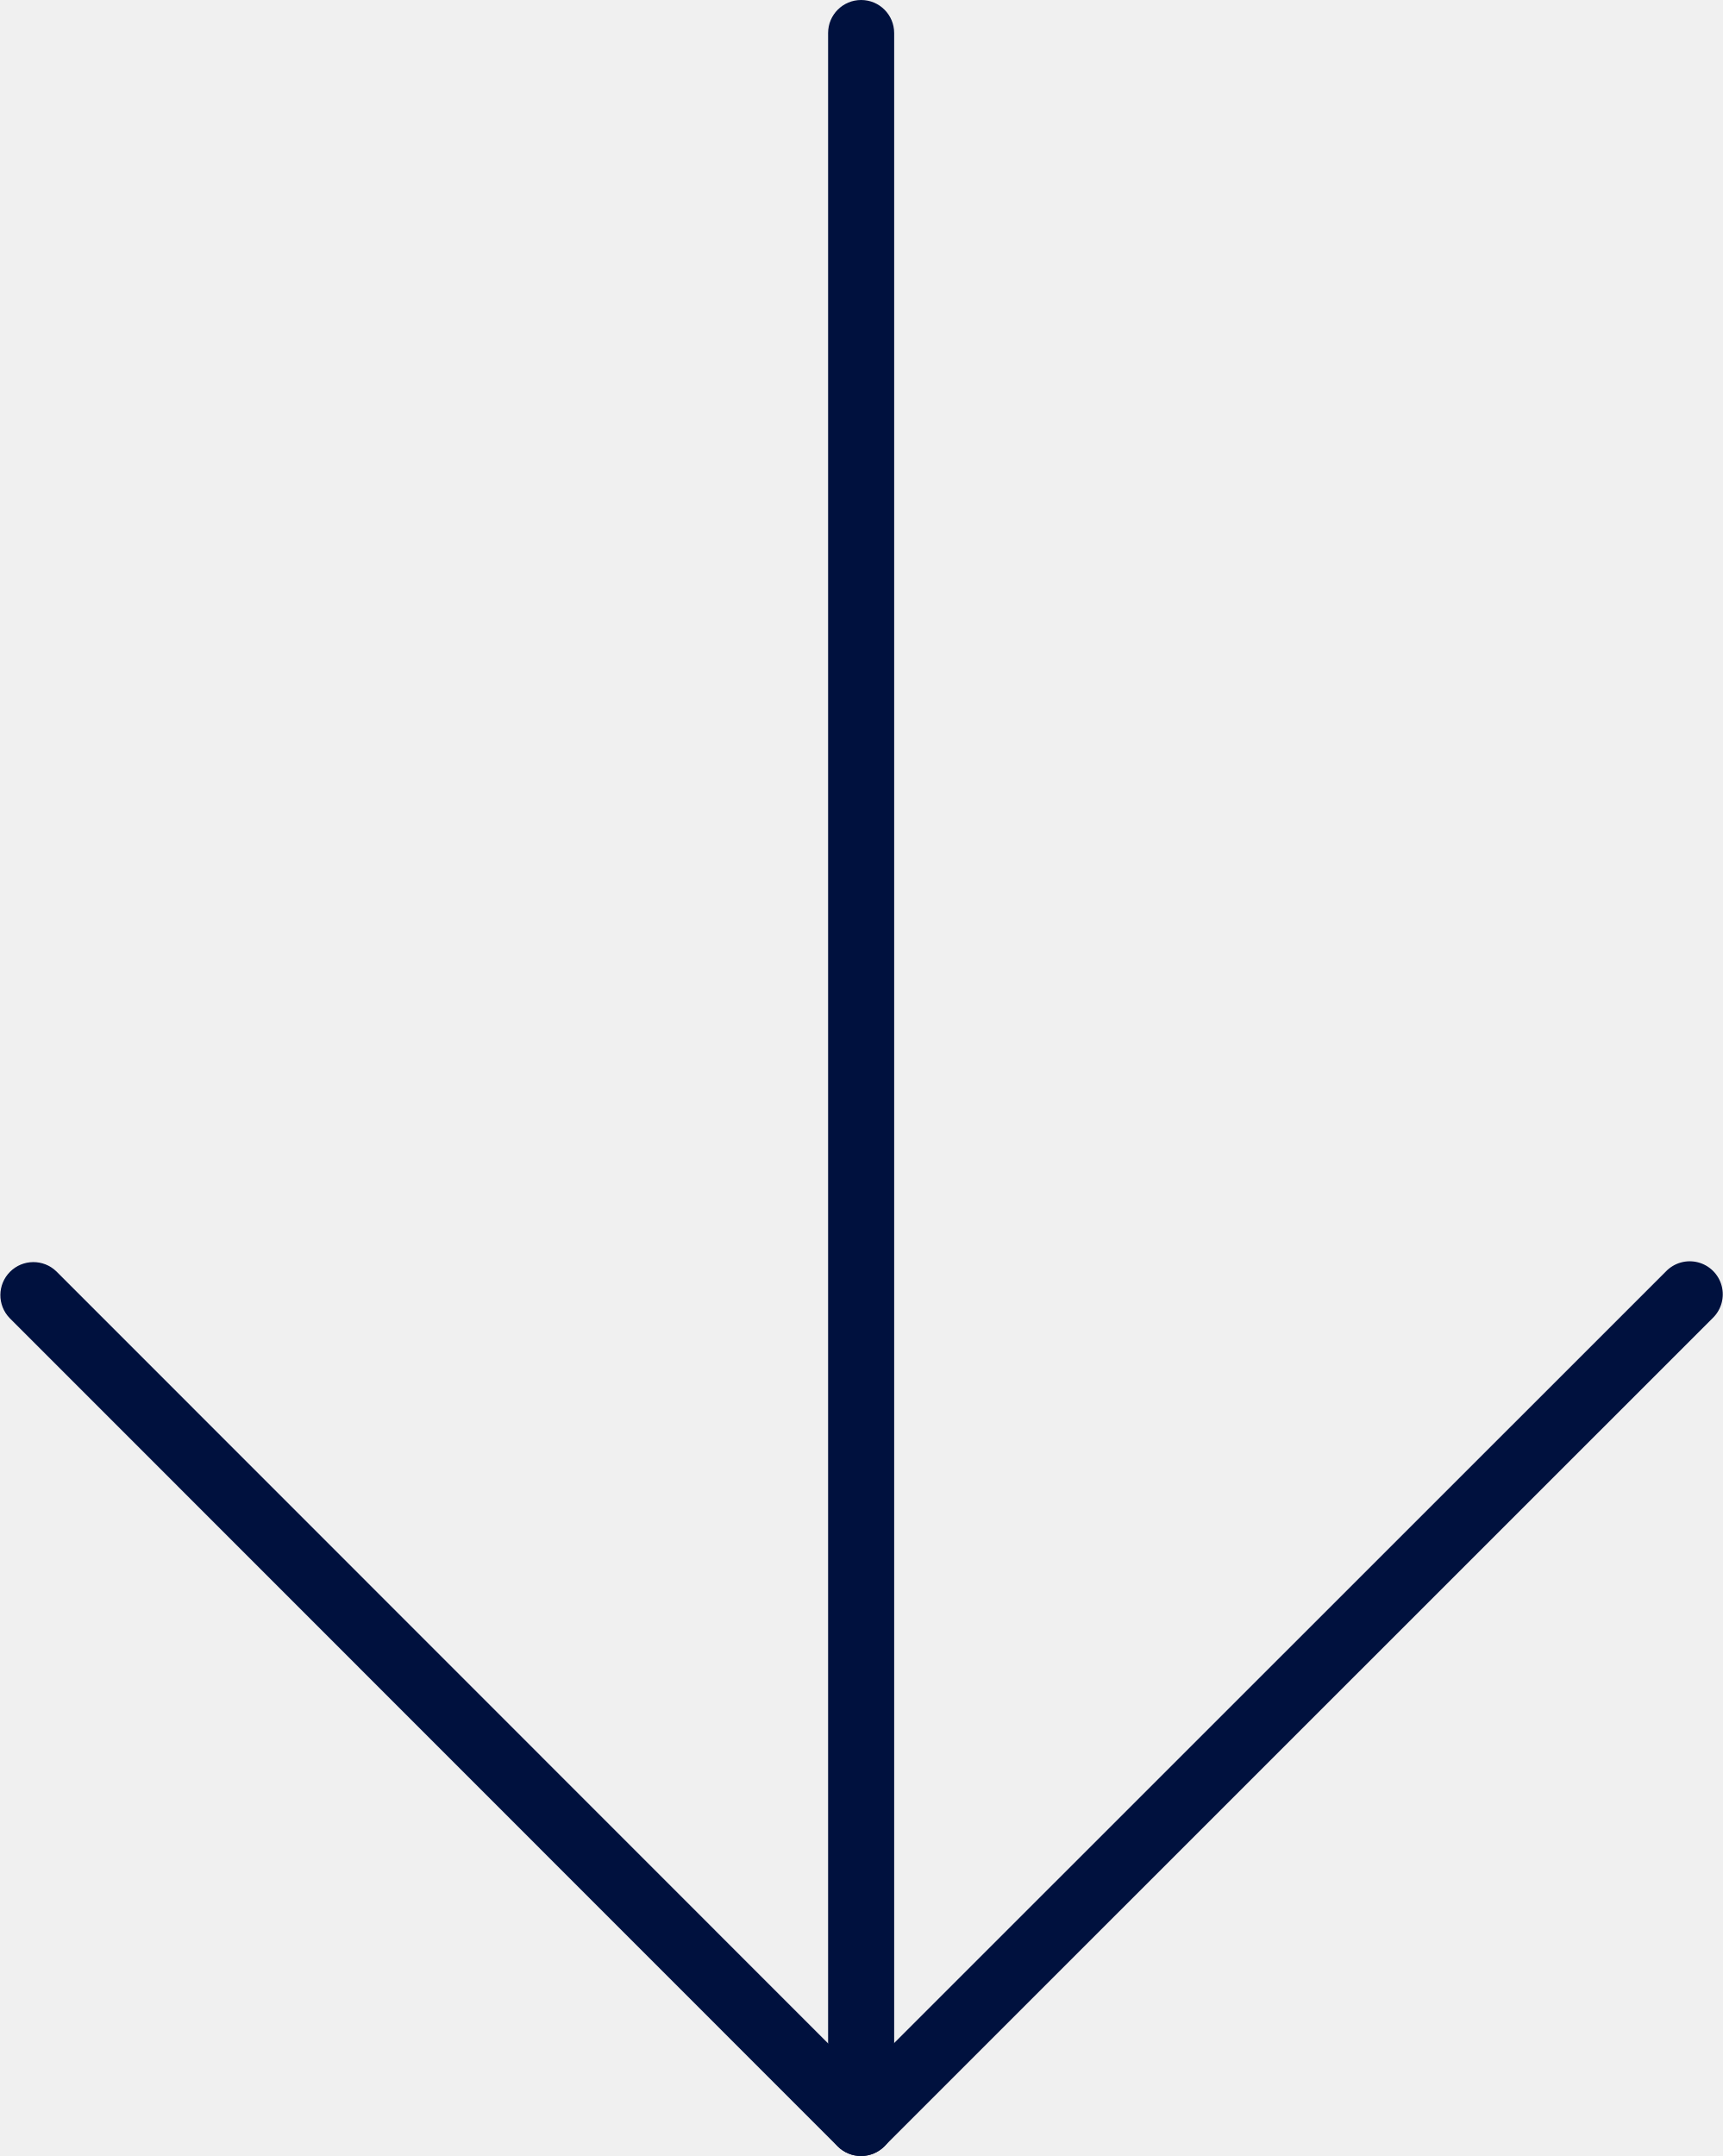
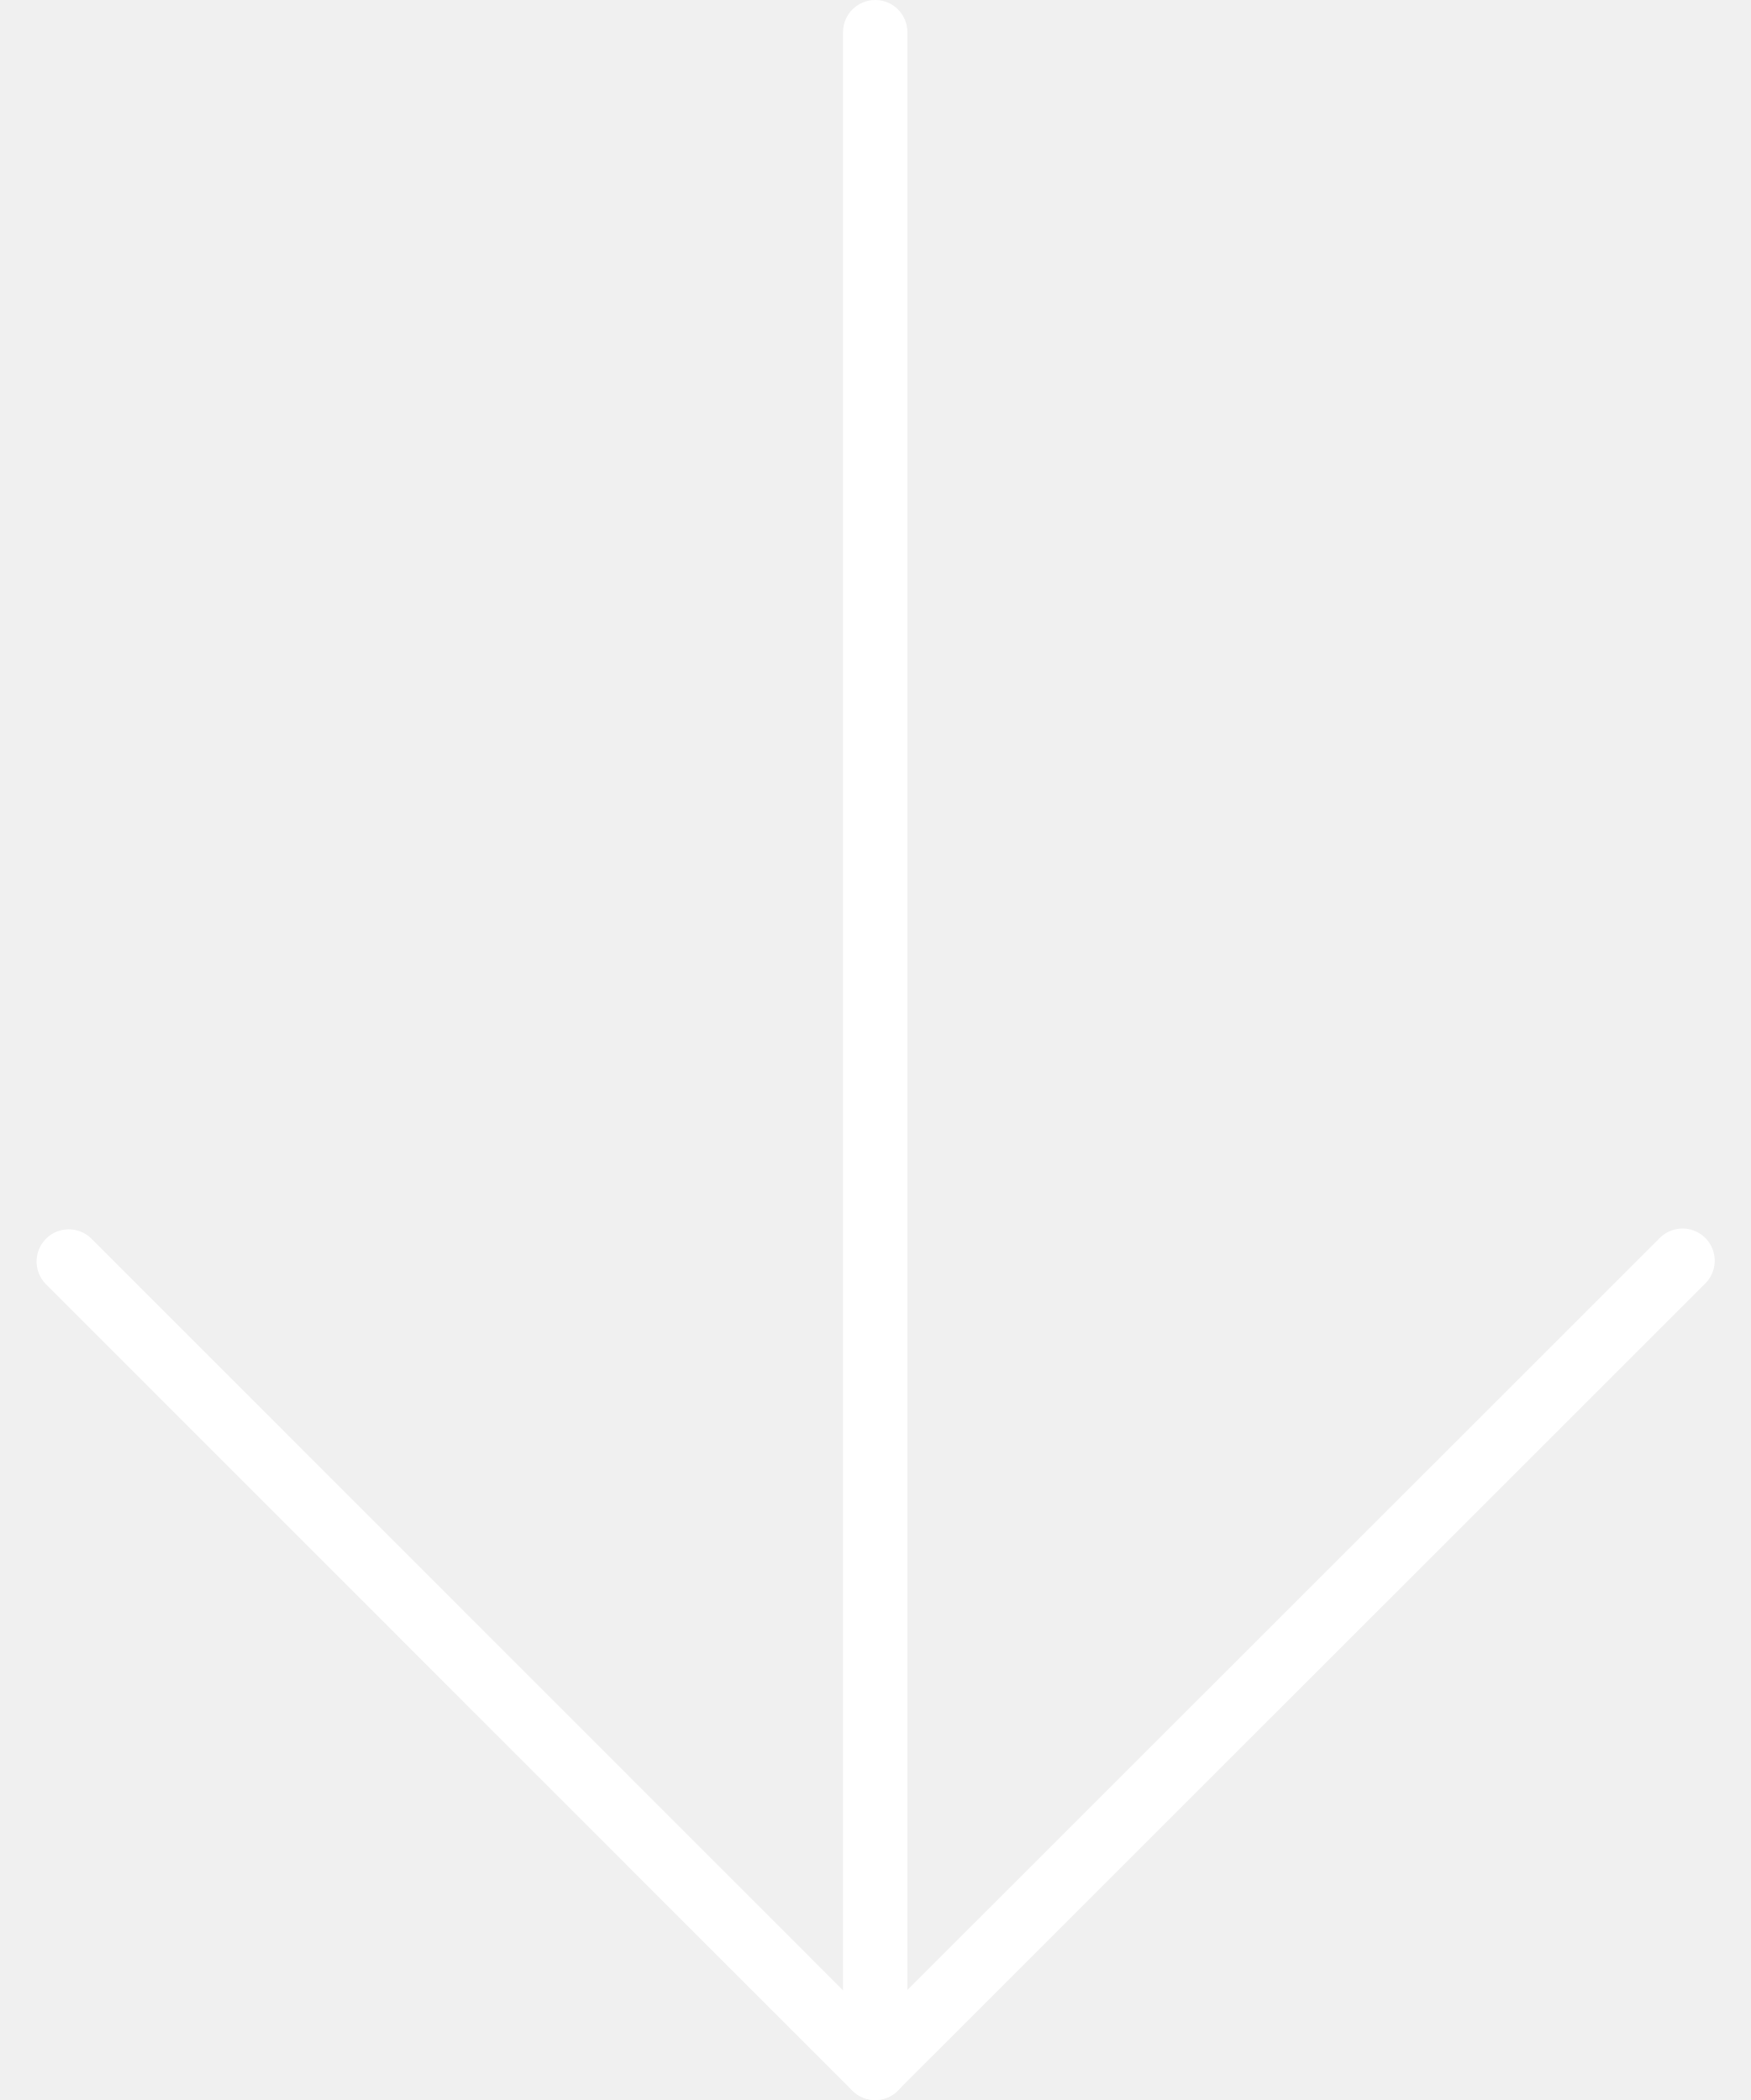
- <svg xmlns="http://www.w3.org/2000/svg" width="26.07" height="32.634" viewBox="0 0 26.07 32.634">
+ <svg xmlns="http://www.w3.org/2000/svg" width="30" height="36" viewBox="0 0 26.07 32.634">
  <g id="download" transform="translate(-3.282)">
-     <path id="Path_1" data-name="Path 1" d="M16.317,32.634a.5.5,0,0,1-.5-.5V.5a.5.5,0,0,1,1,0V32.134A.5.5,0,0,1,16.317,32.634Z" fill="#00113e" />
-     <path id="Path_2" data-name="Path 2" d="M16.315,32.634h0a.5.5,0,0,1-.354-.146L3.428,19.951a.5.5,0,0,1,.707-.707L16.314,31.427,28.5,19.244a.5.5,0,1,1,.707.707L16.668,32.487A.5.5,0,0,1,16.315,32.634Z" fill="#00113e" />
+     <path id="Path_1" data-name="Path 1" d="M16.317,32.634a.5.5,0,0,1-.5-.5V.5a.5.5,0,0,1,1,0V32.134A.5.5,0,0,1,16.317,32.634Z" fill="#fff" />
+     <path id="Path_2" data-name="Path 2" d="M16.315,32.634h0a.5.5,0,0,1-.354-.146L3.428,19.951a.5.5,0,0,1,.707-.707L16.314,31.427,28.5,19.244a.5.5,0,1,1,.707.707L16.668,32.487A.5.5,0,0,1,16.315,32.634Z" fill="#fff" />
  </g>
</svg>
